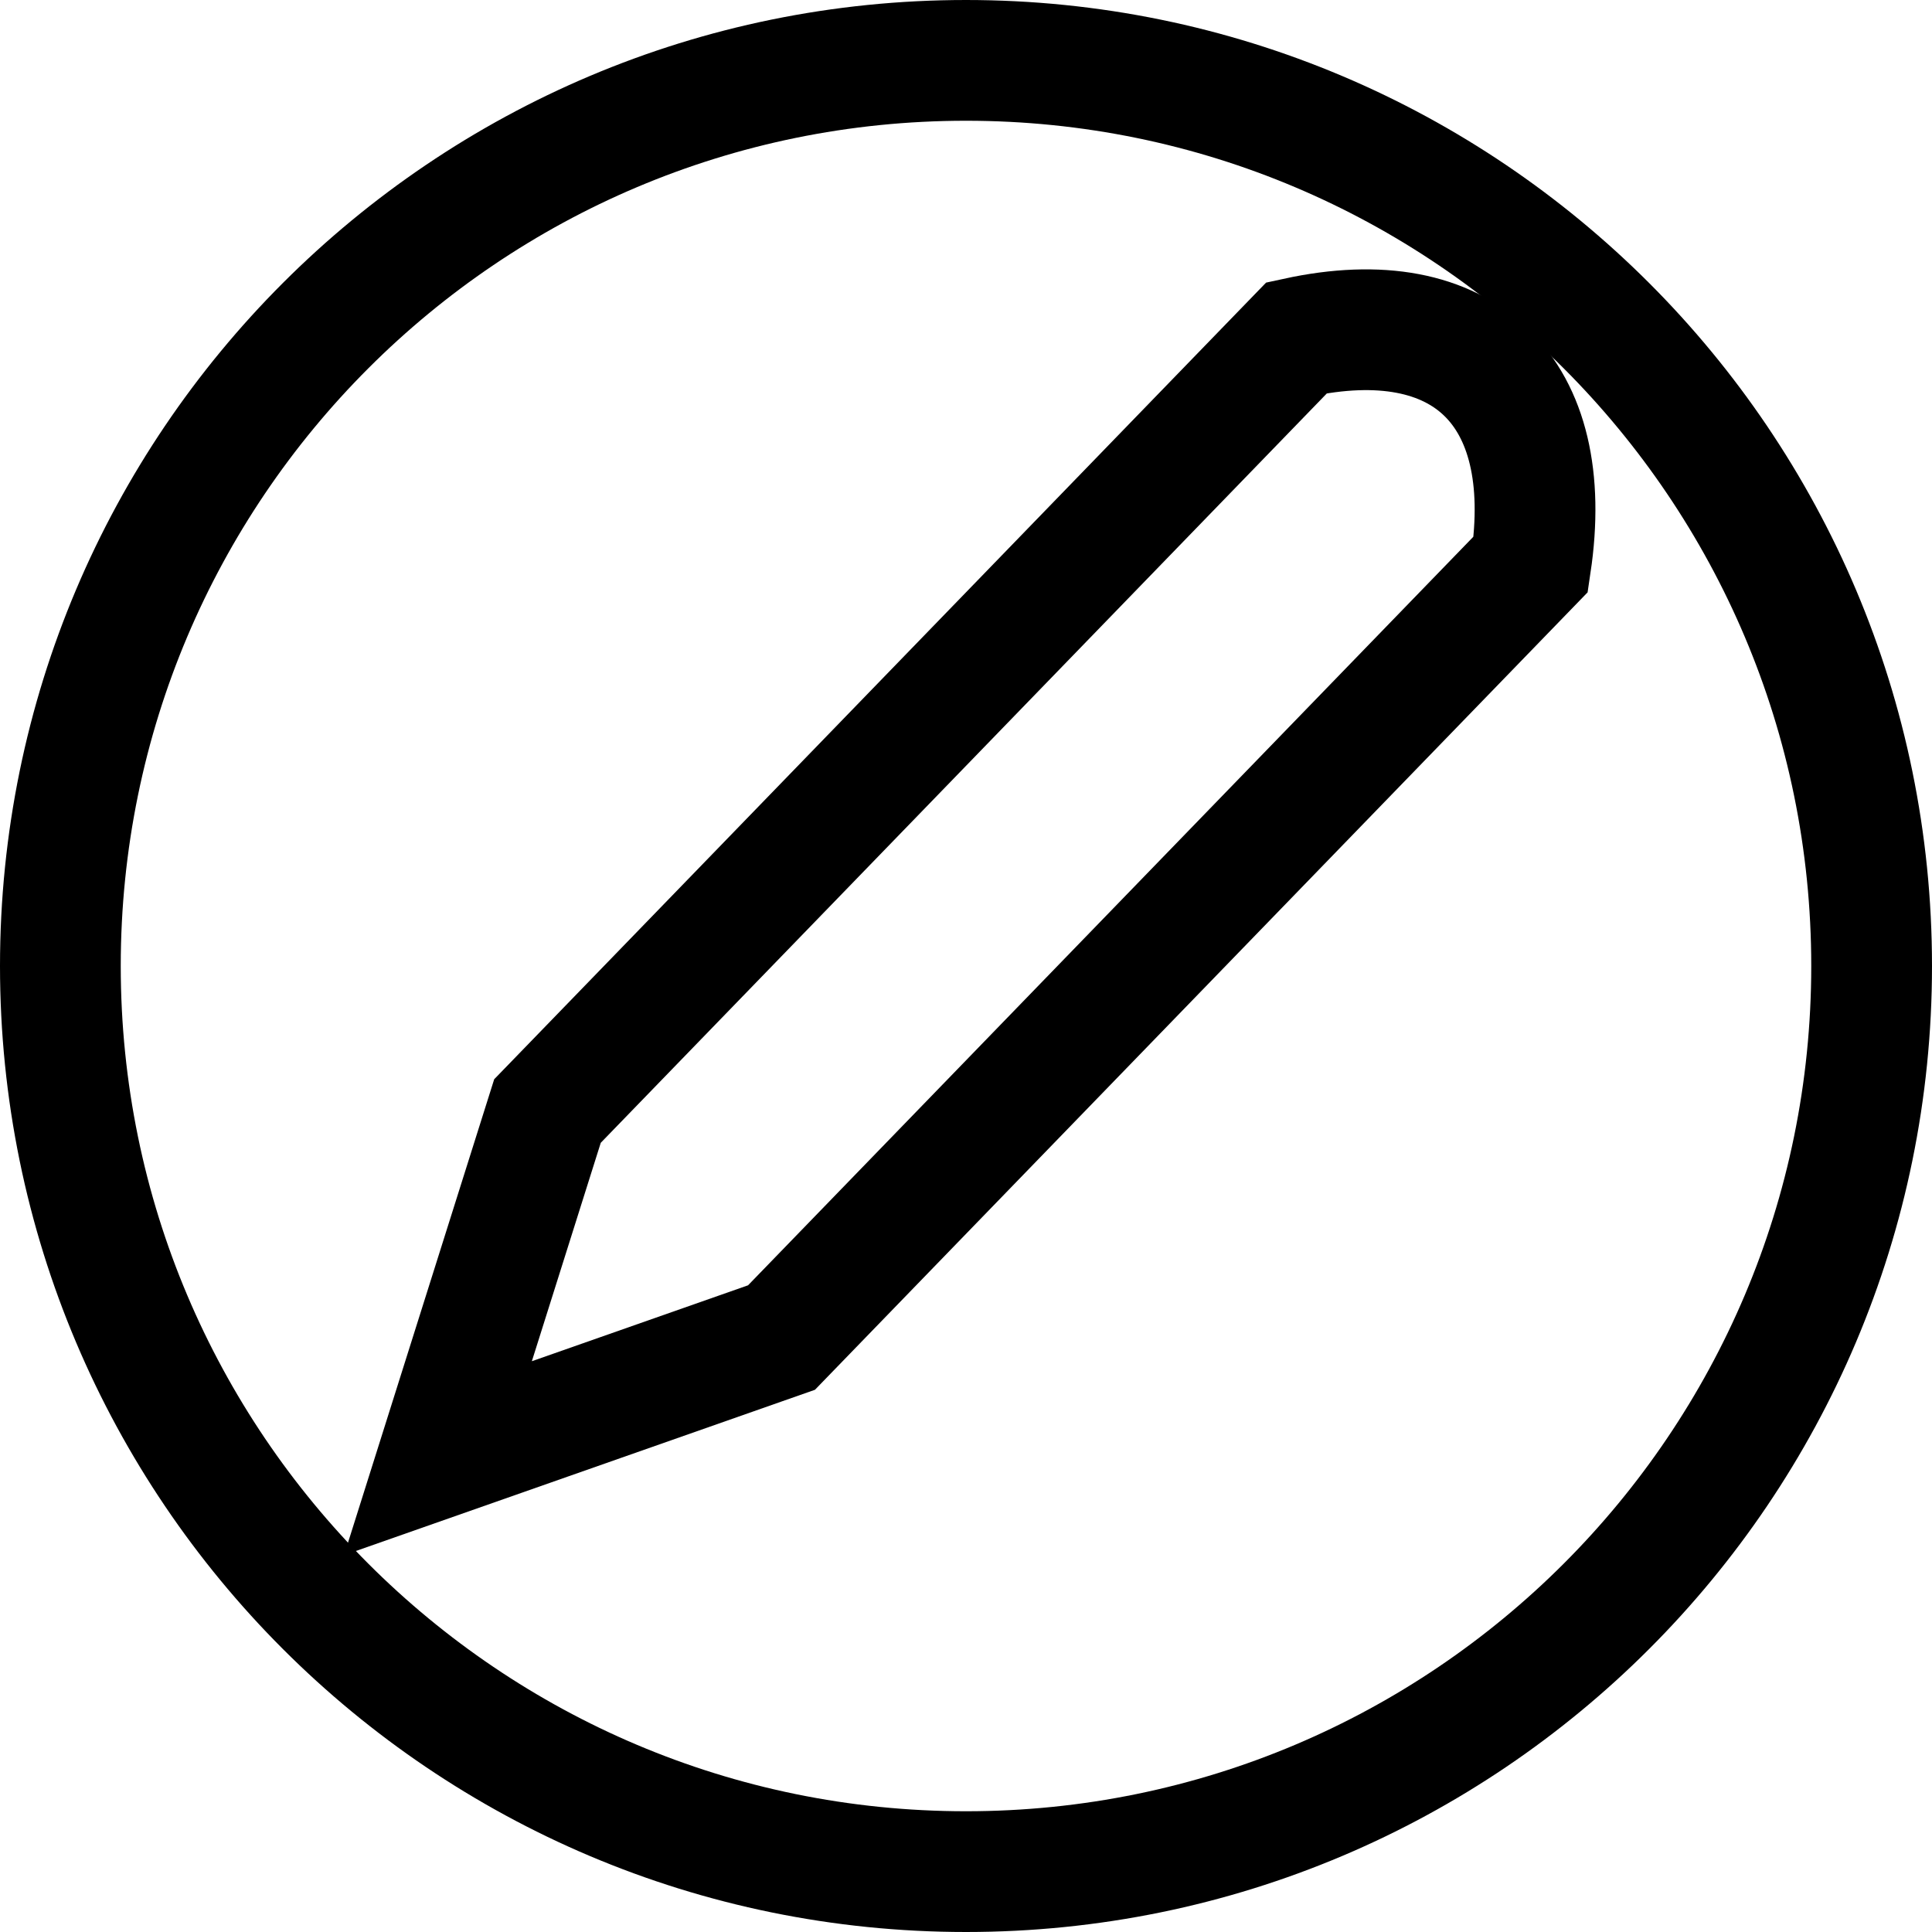
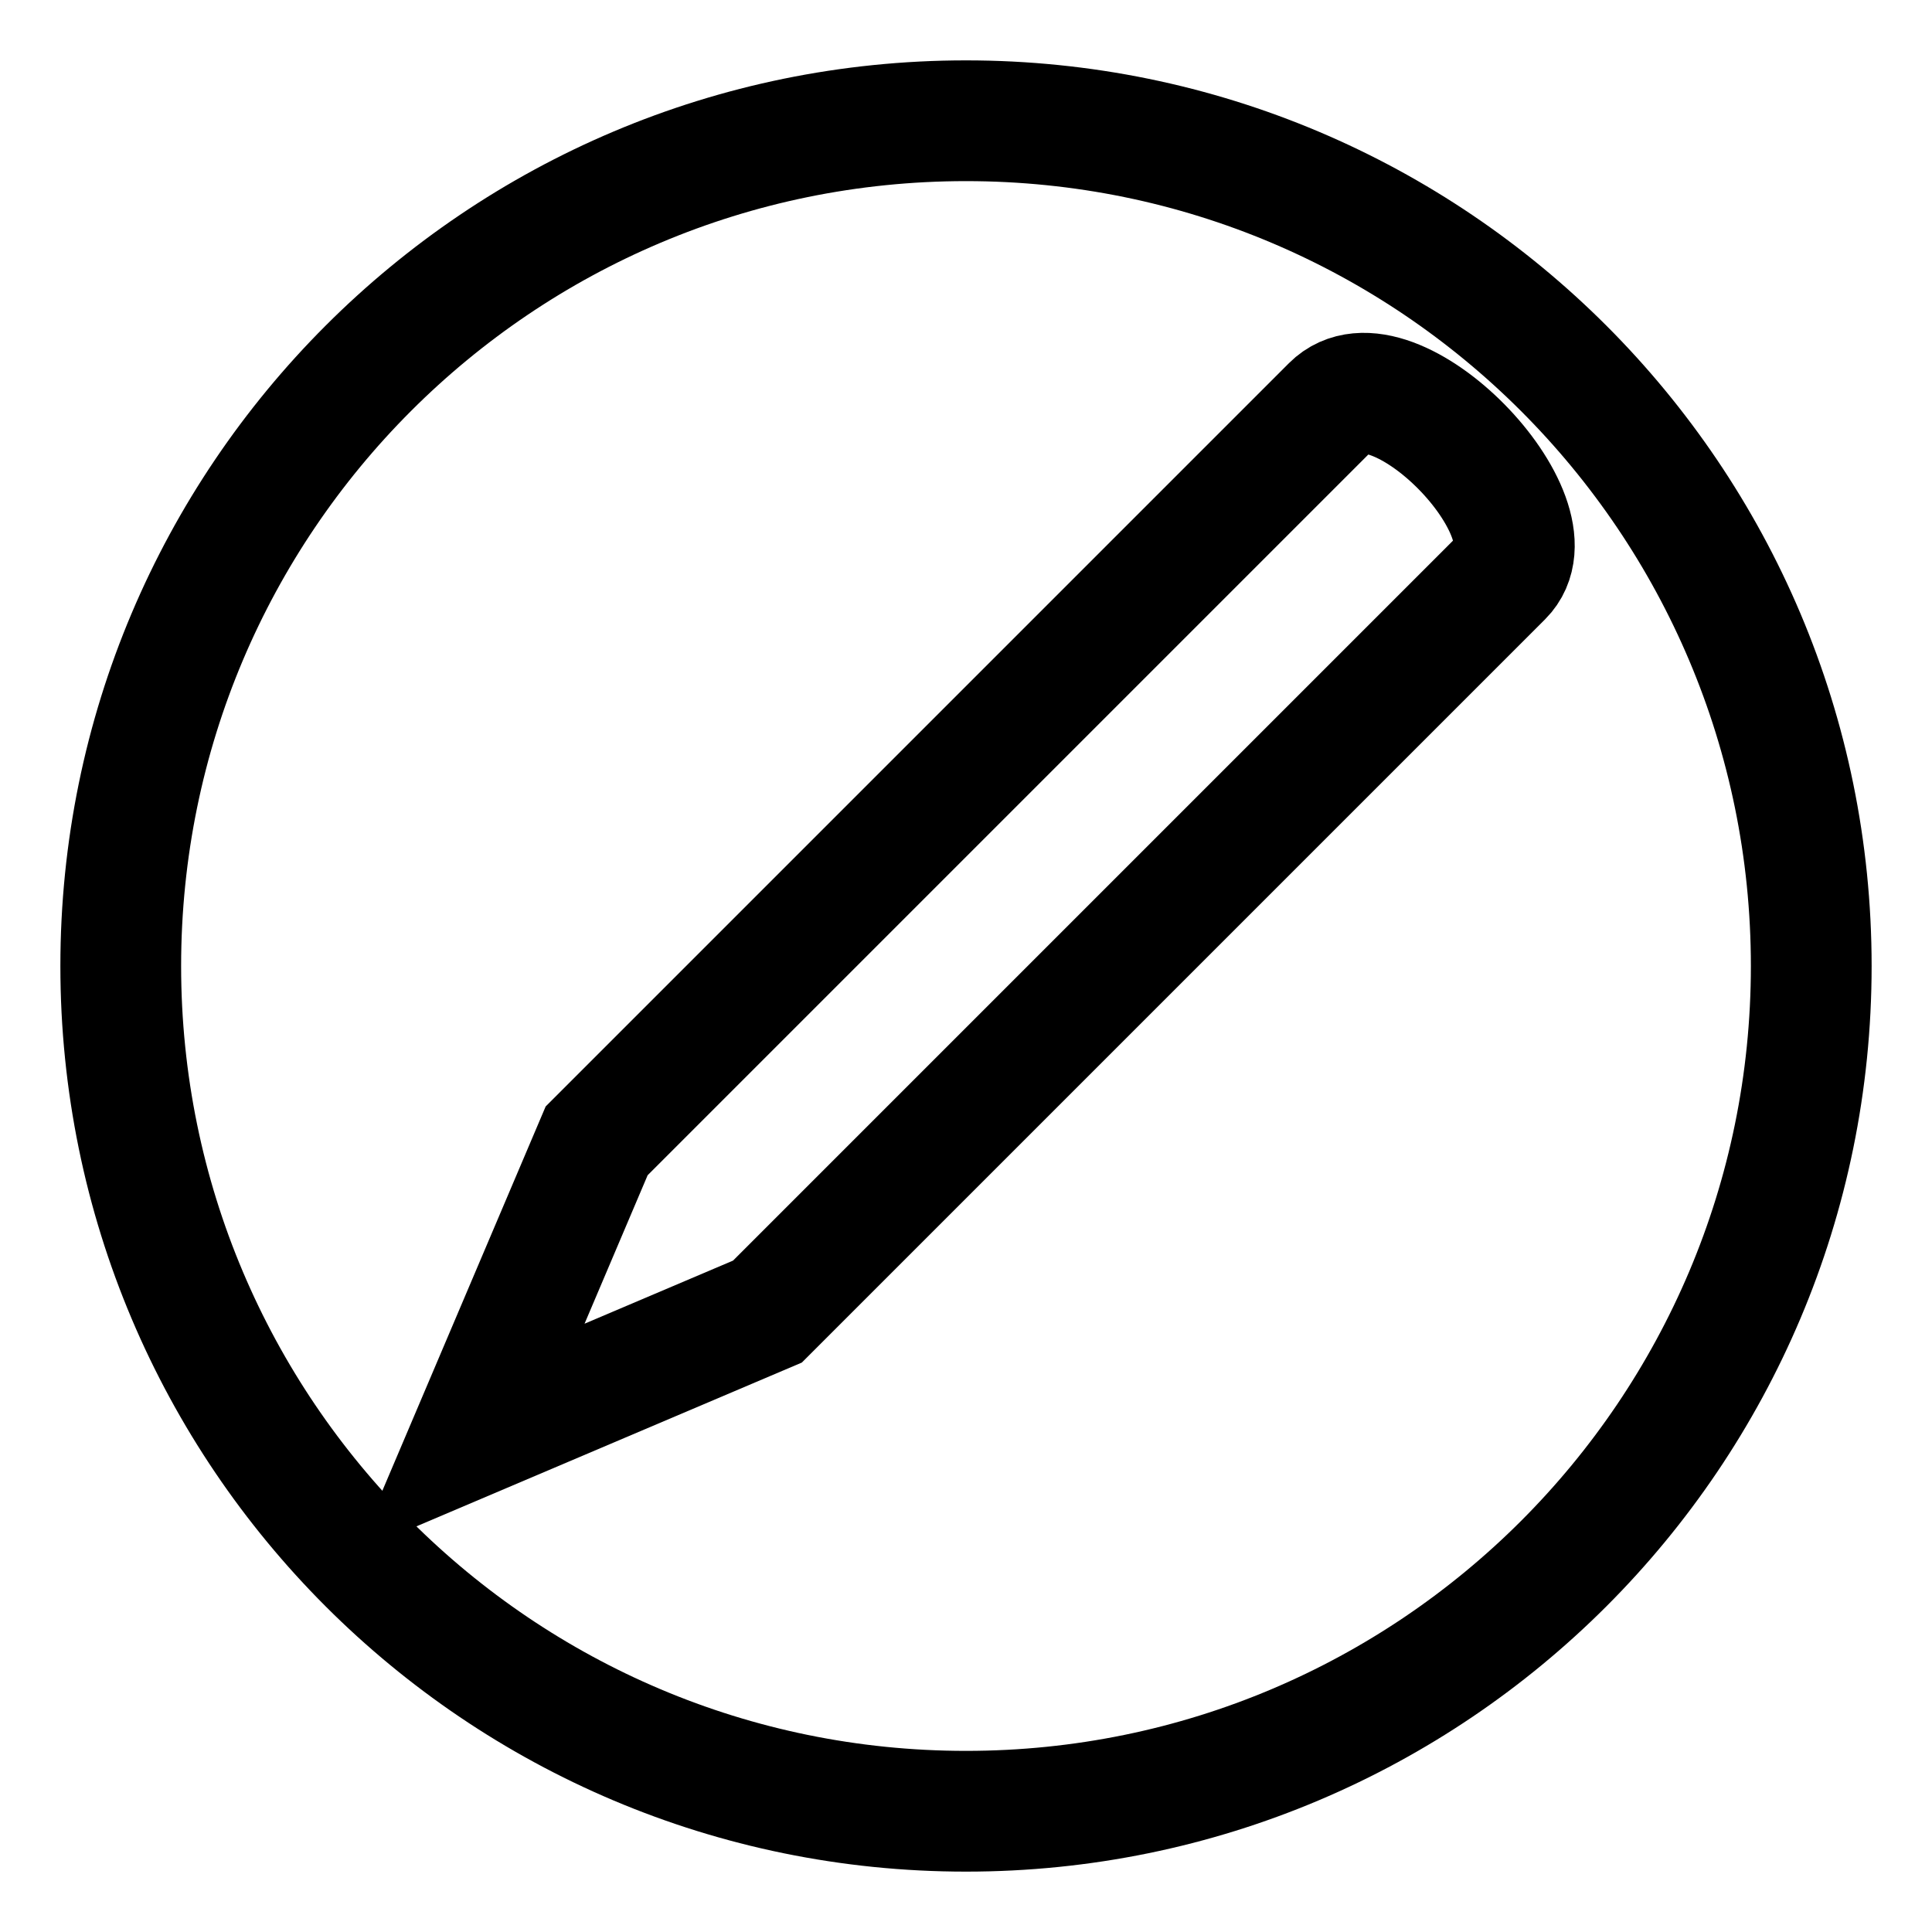
- <svg xmlns="http://www.w3.org/2000/svg" version="1.1" id="Layer_1" x="0px" y="0px" width="16px" height="16px" viewBox="0 0 16 16" enable-background="new 0 0 16 16" xml:space="preserve">
-   <circle fill="none" stroke="#000000" stroke-miterlimit="10" cx="8" cy="8" r="7.5" />
-   <path fill-rule="evenodd" clip-rule="evenodd" fill="none" stroke="#000000" stroke-miterlimit="10" d="M6.472,11.077l-2.845,0.999  l0.907-2.875l6.205-6.404c1.387-0.301,2.152,0.442,1.938,1.876L6.472,11.077z" />
+ <svg xmlns="http://www.w3.org/2000/svg" width="16px" height="16px" viewBox="0 0 16 16" version="1.1">
+   <defs />
+   <g id="Page-1" stroke="none" stroke-width="1" fill="none" fill-rule="evenodd">
+     <g id="Group-3" transform="translate(1, 1)" stroke="#000000">
+       <circle id="Oval" cx="7" cy="7" r="7" />
+       <path d="M6,1.522 C6,0.811 8,0.841 8,1.522 C8,2.203 8,10.129 8,10.129 L7,12.607 L6,10.129 C6,10.129 6,1.522 6,1.522 Z" id="Rectangle" transform="translate(7, 6.803303) rotate(45) translate(-7, -6.803303) " />
+     </g>
+   </g>
</svg>
